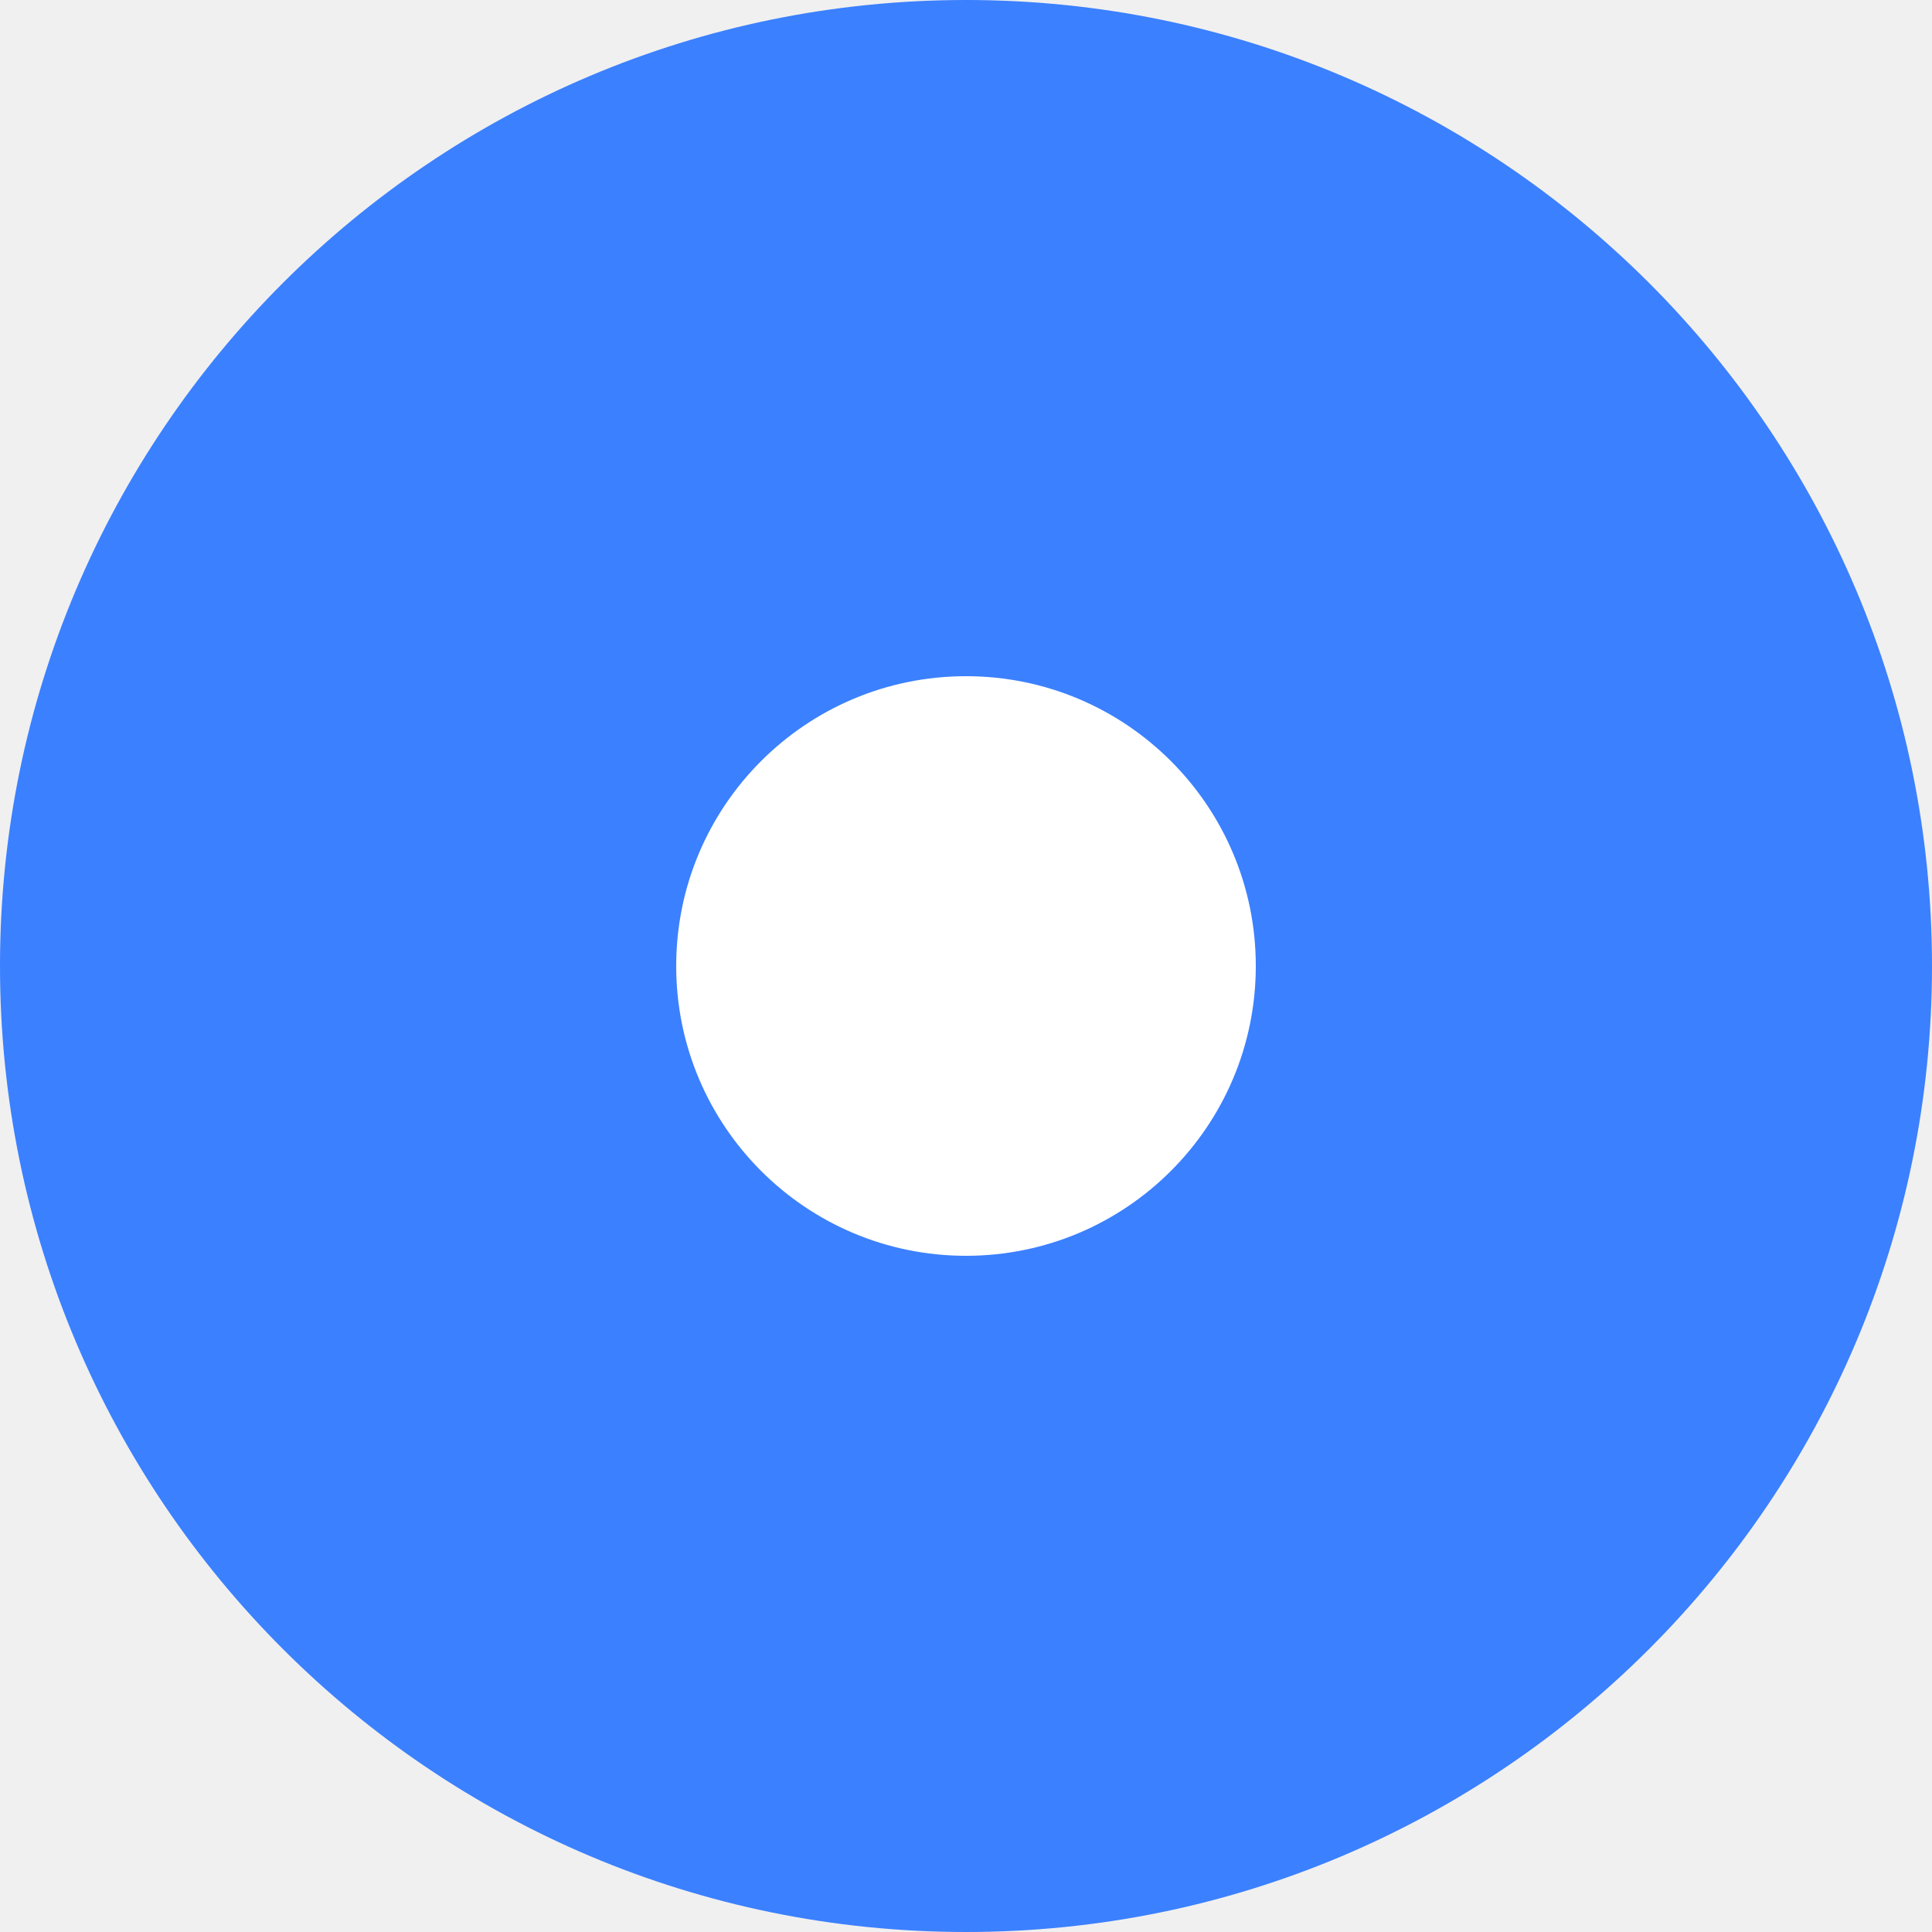
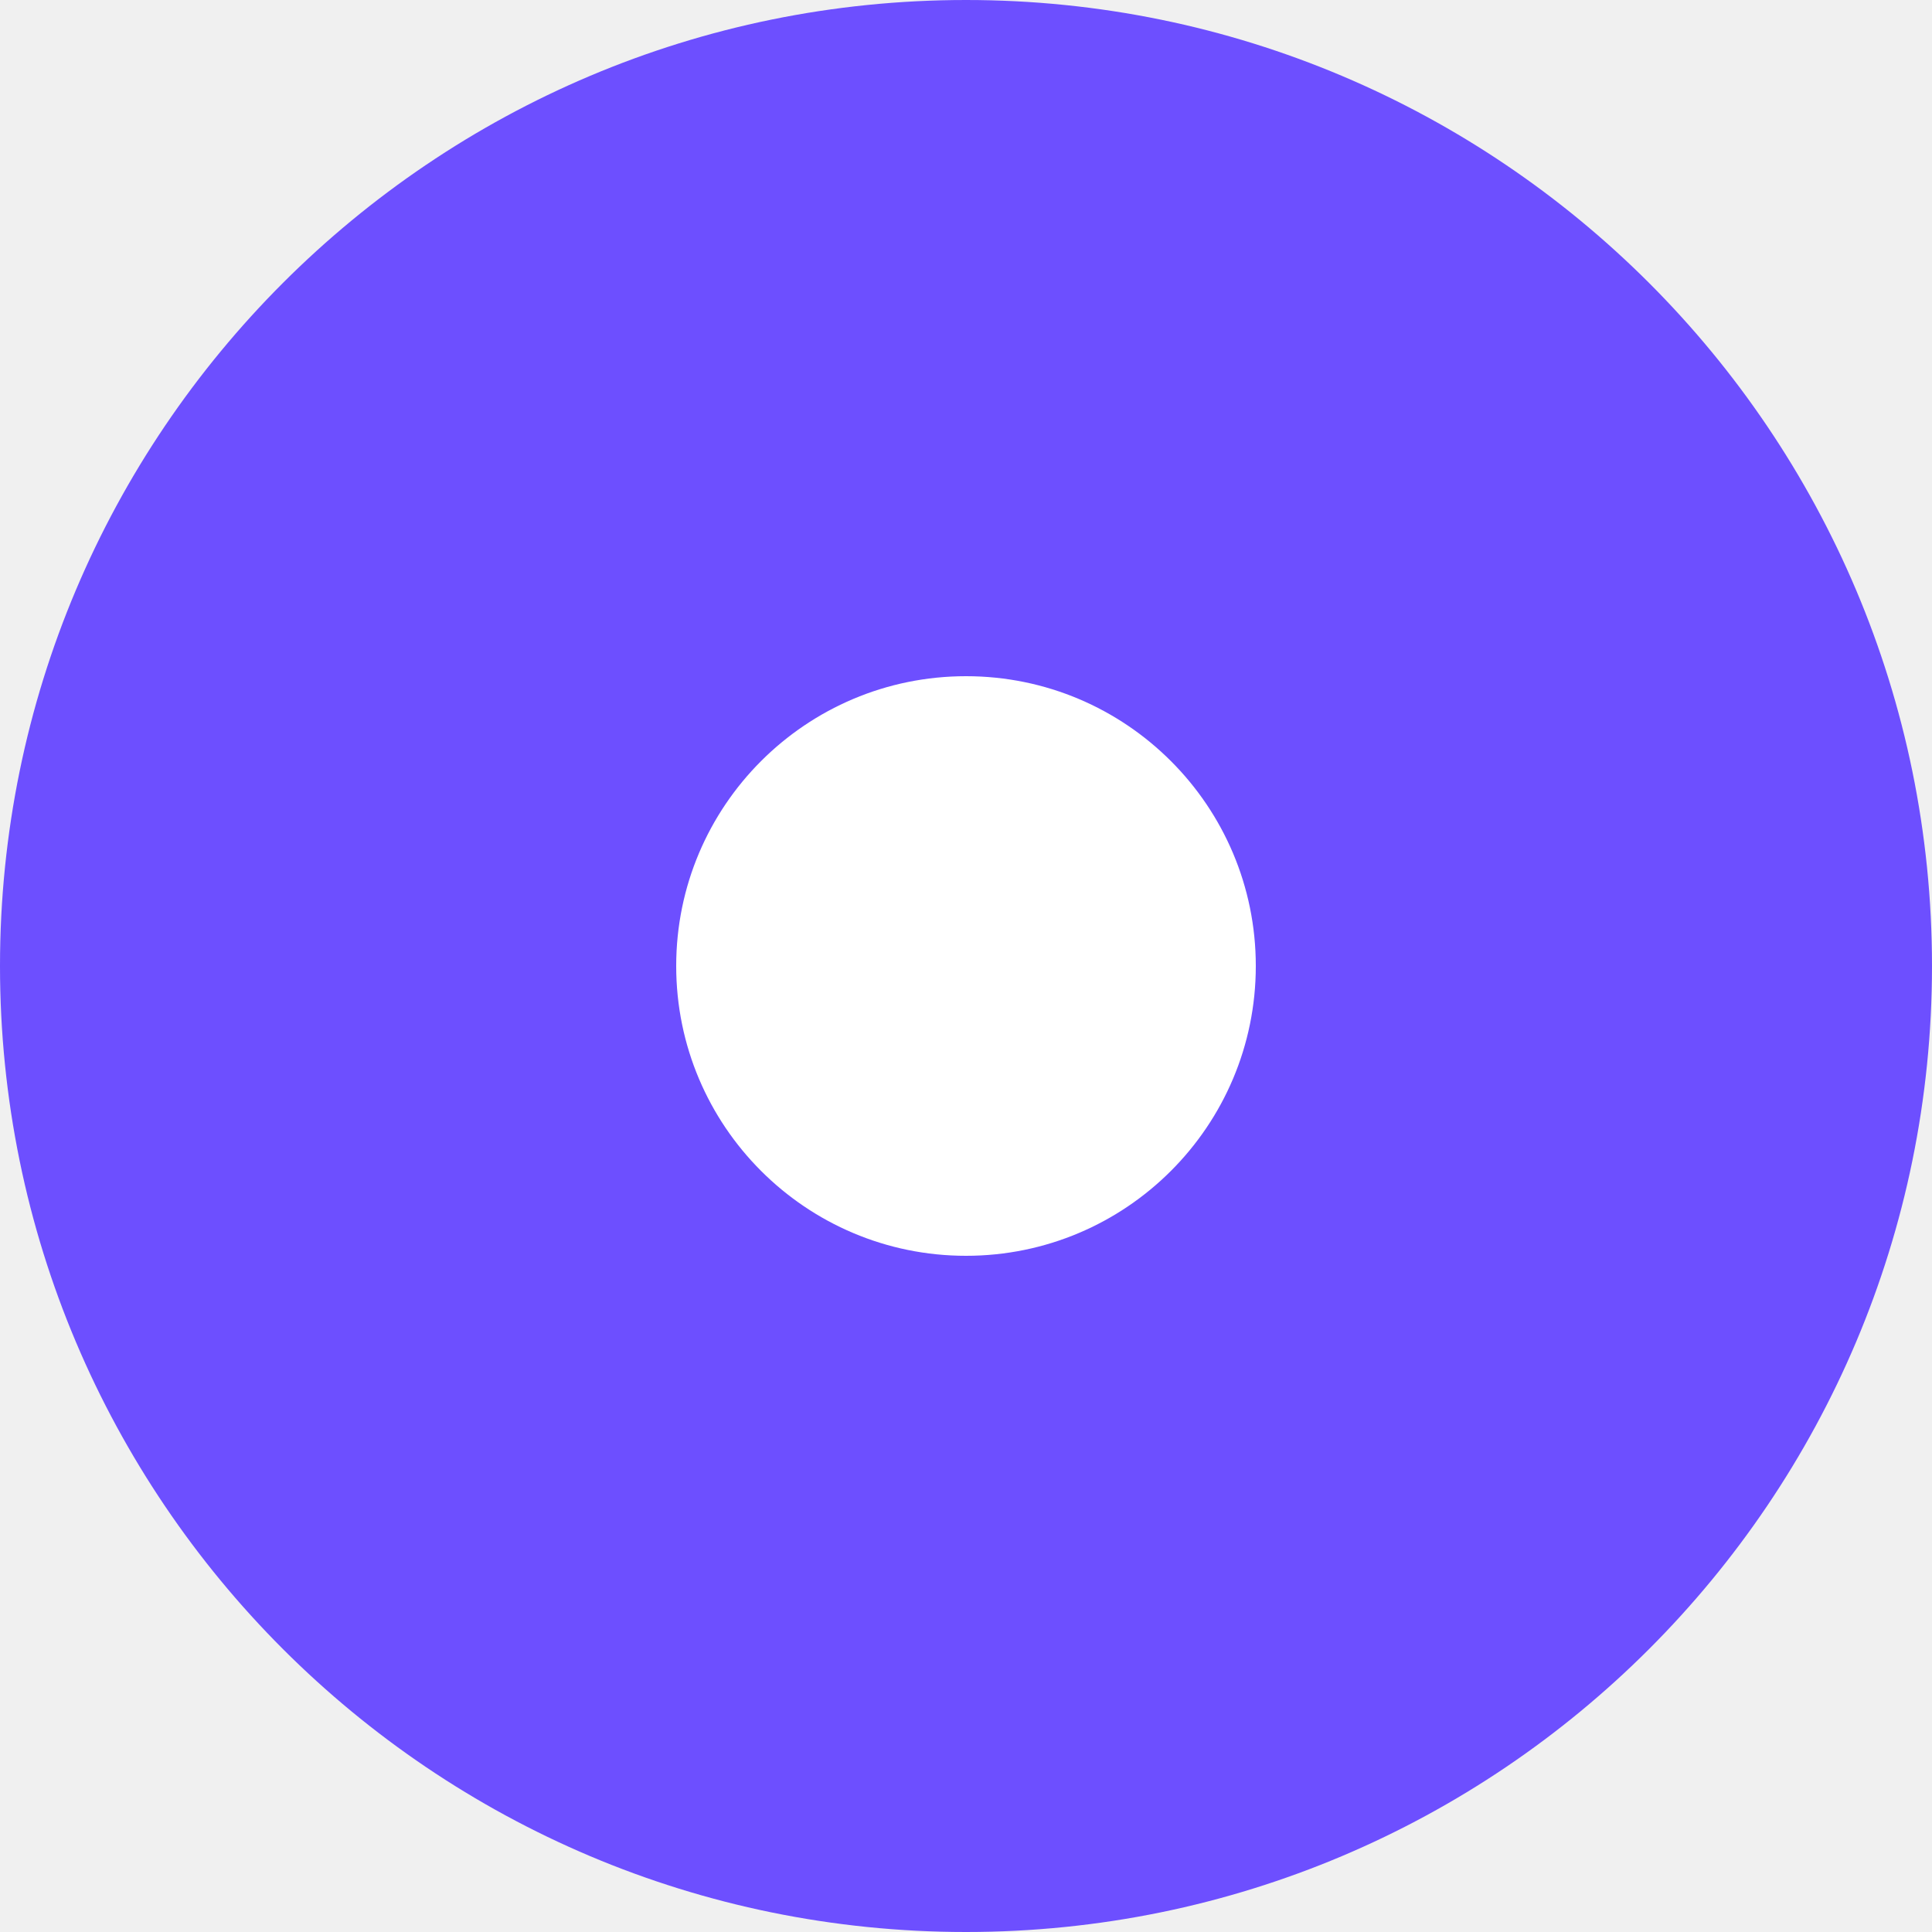
<svg xmlns="http://www.w3.org/2000/svg" width="20" height="20" viewBox="0 0 20 20" fill="none">
-   <circle cx="10" cy="10" r="10" fill="#3B80FF" />
+   <circle cx="10" cy="10" r="10" fill="#6D4FFF" />
  <circle cx="10" cy="10" r="3" fill="white" />
</svg>
